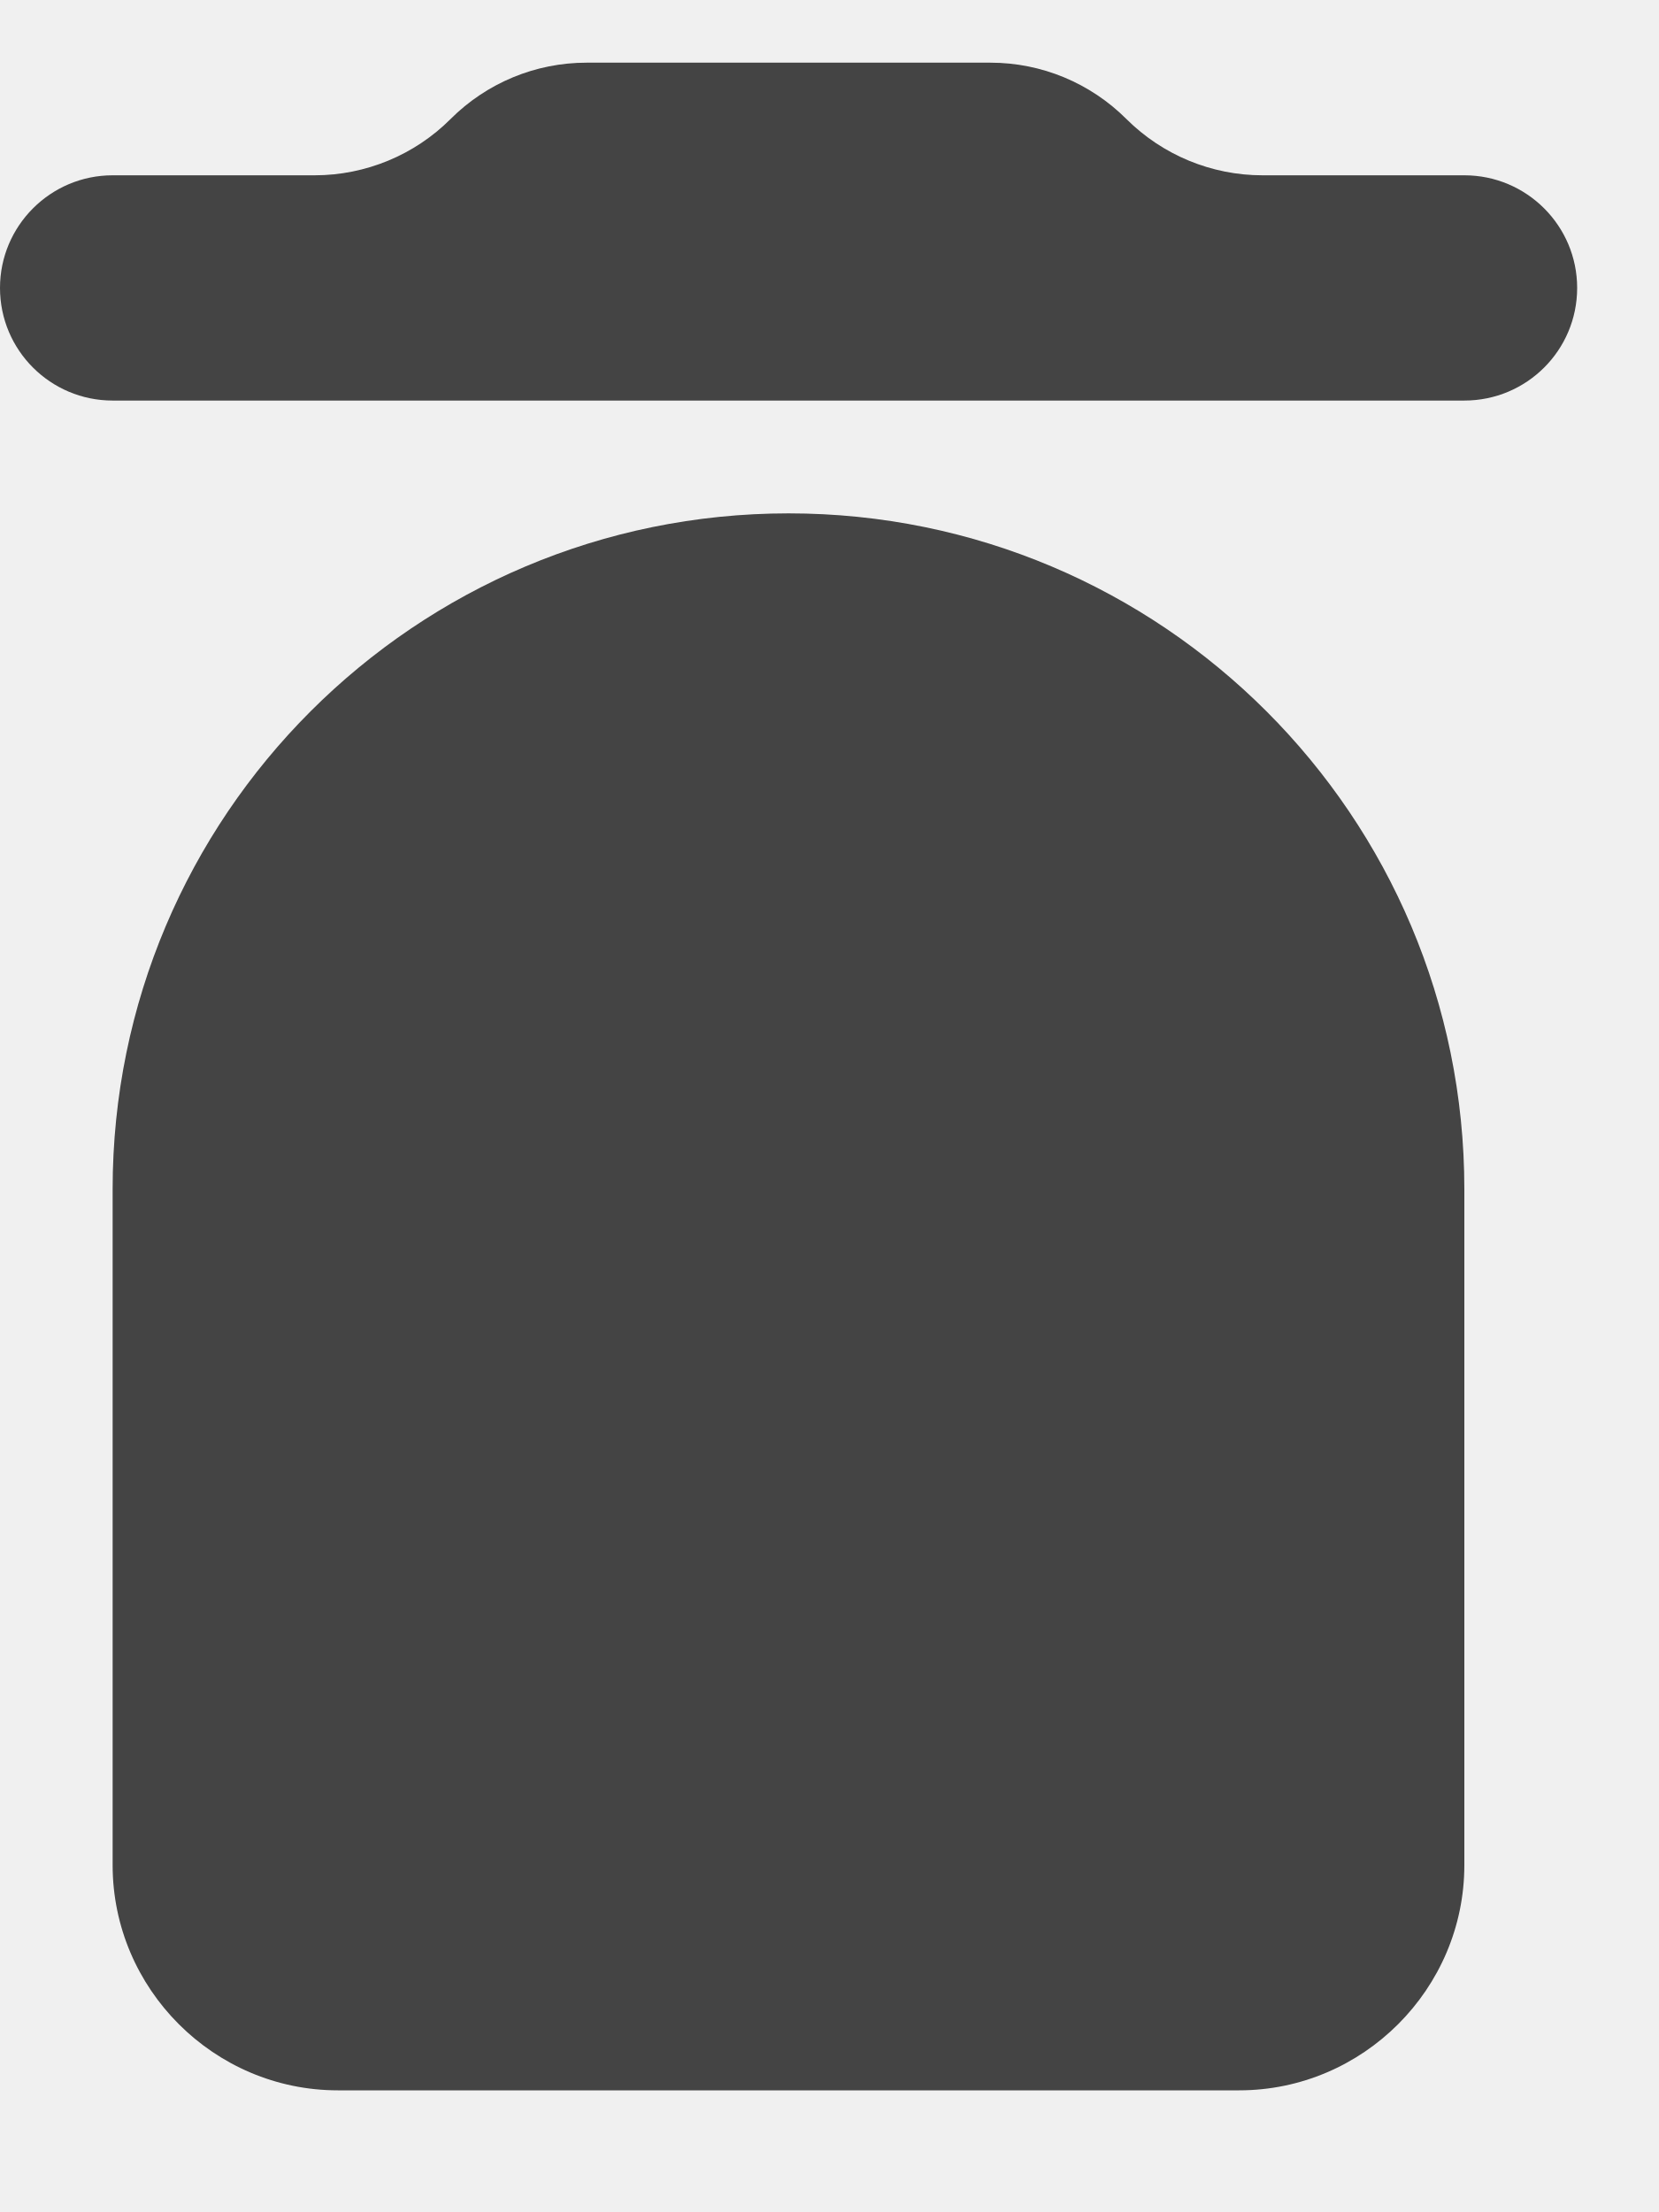
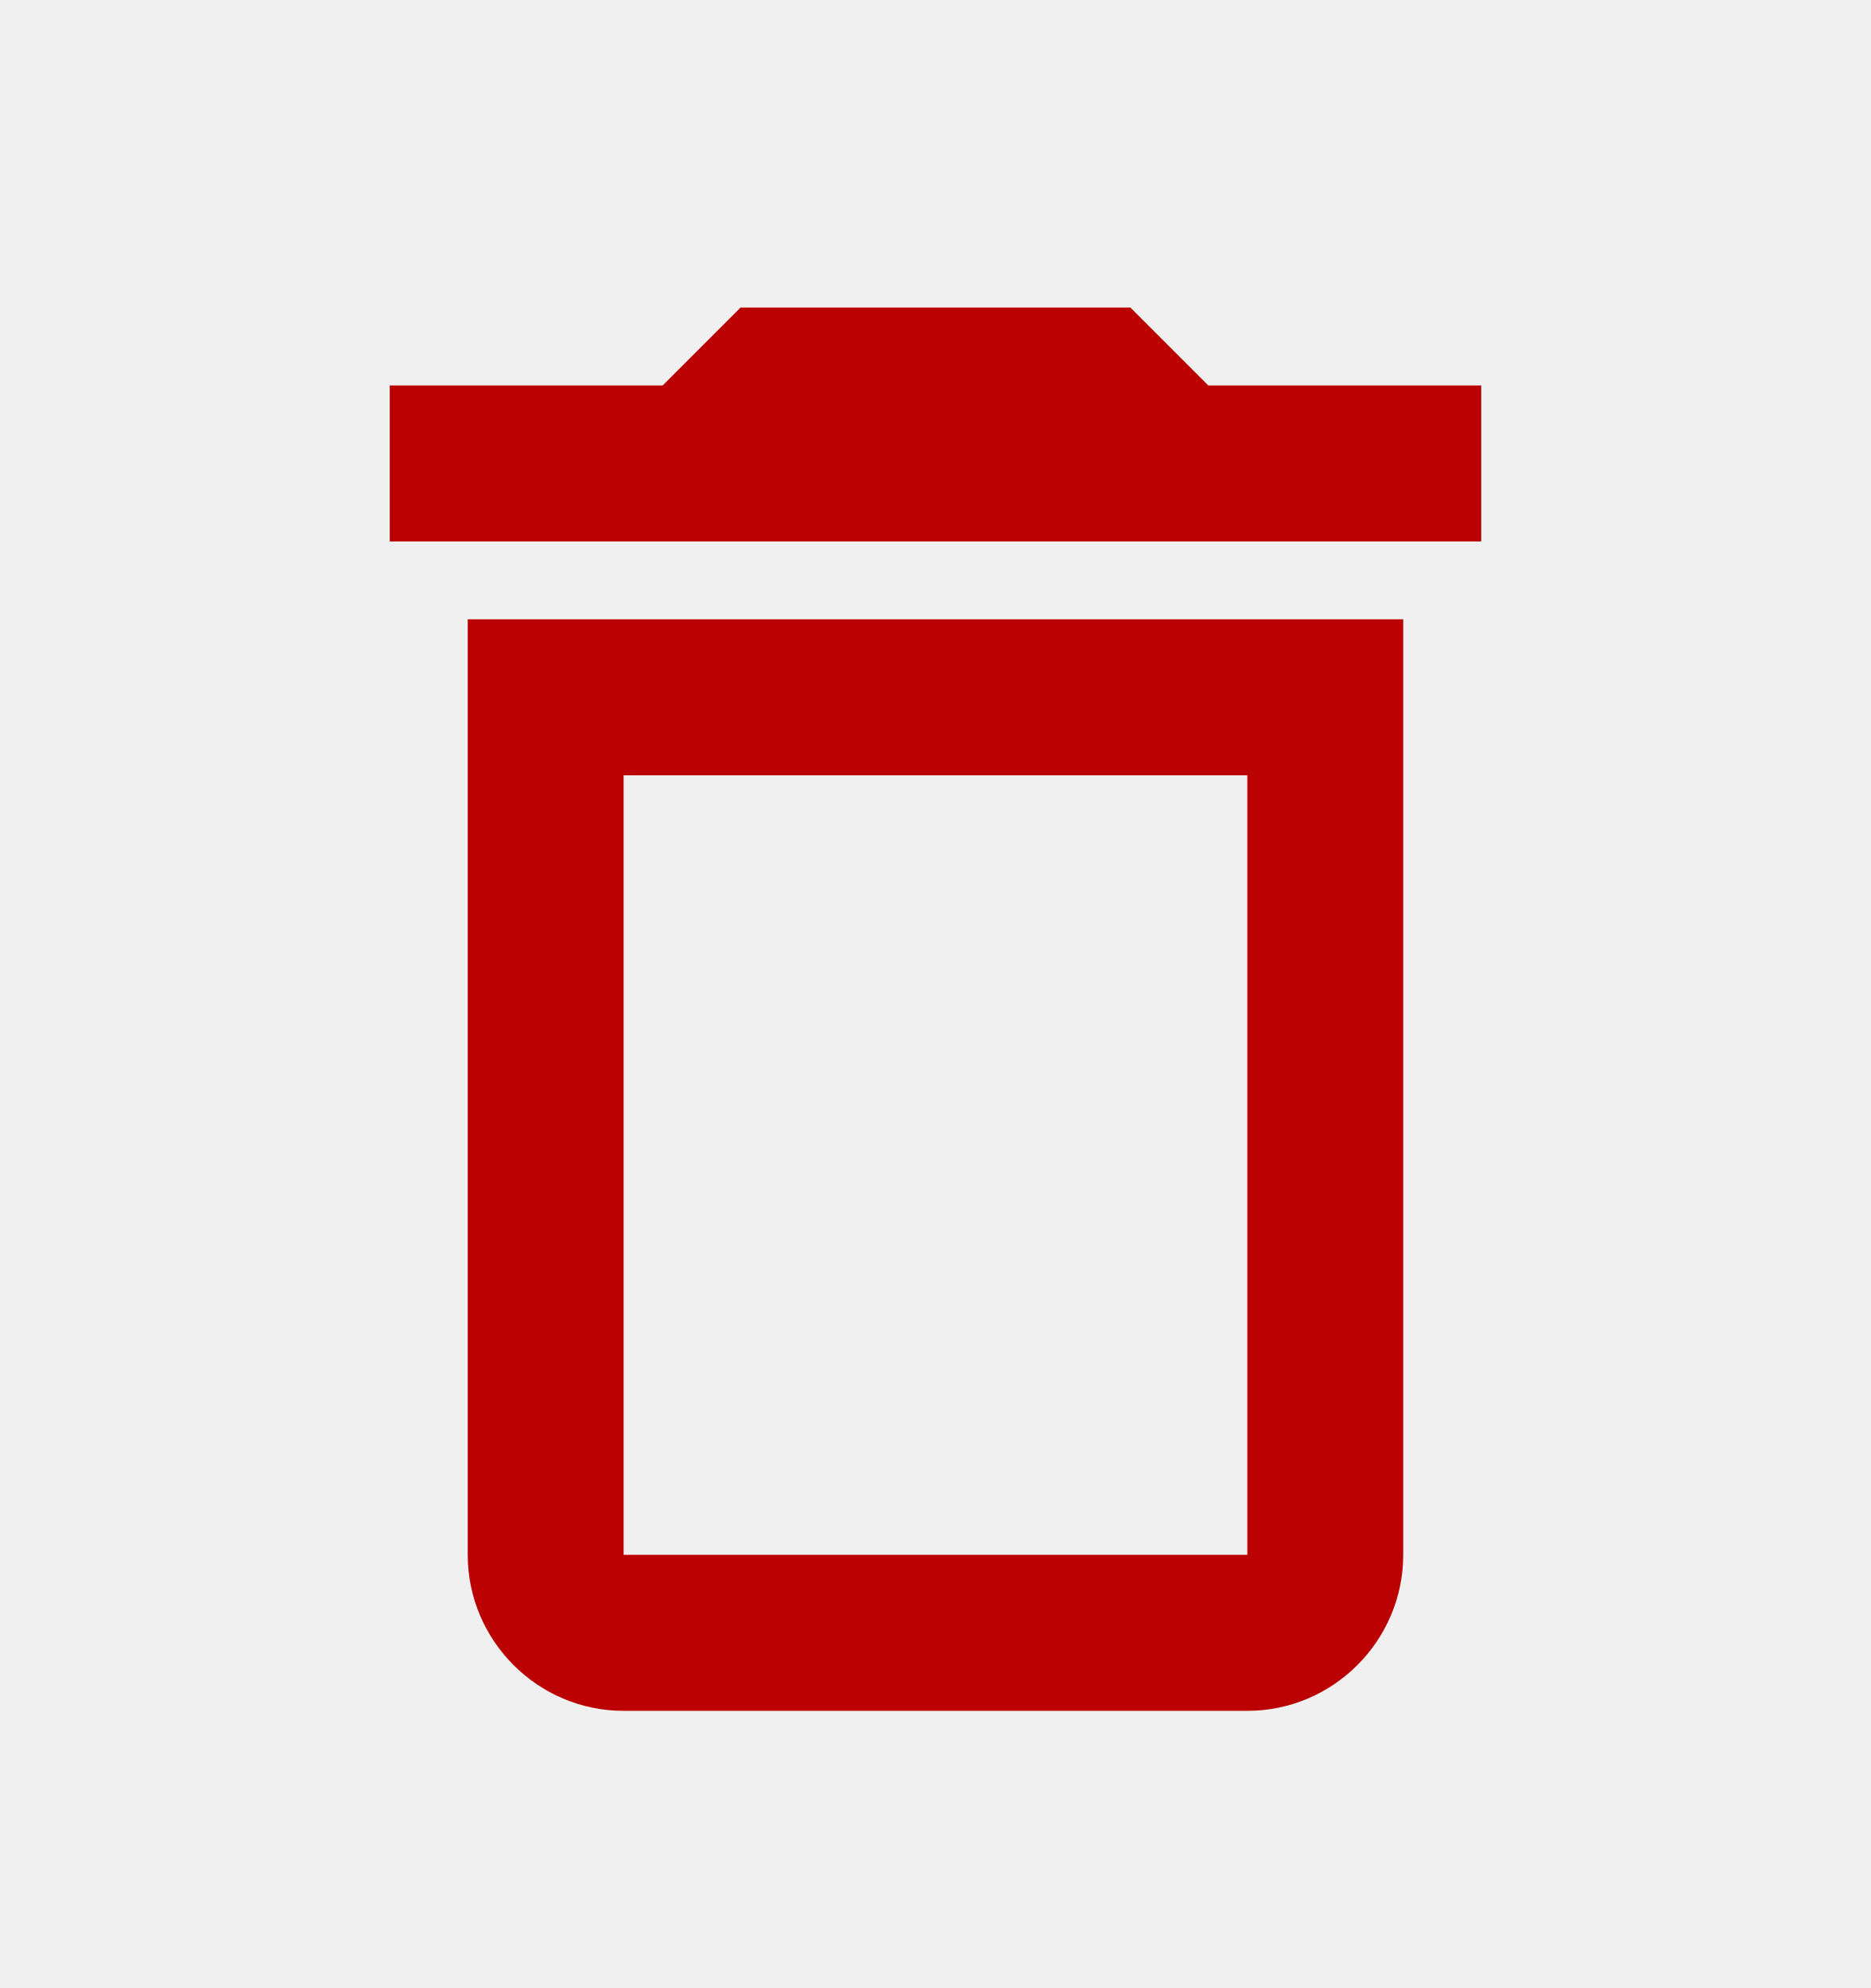
- <svg xmlns="http://www.w3.org/2000/svg" width="9" height="12" viewBox="0 0 9 12" fill="none">
-   <path d="M0.611 10.118C0.611 10.79 1.161 11.34 1.833 11.34H6.722C7.394 11.34 7.944 10.79 7.944 10.118V6.451C7.944 4.426 6.303 2.785 4.278 2.785C2.253 2.785 0.611 4.426 0.611 6.451V10.118ZM8.556 1.562C8.556 1.225 8.282 0.951 7.944 0.951H6.849C6.572 0.951 6.307 0.841 6.111 0.646C5.915 0.45 5.65 0.34 5.373 0.34H3.182C2.905 0.34 2.64 0.45 2.444 0.646C2.249 0.841 1.983 0.951 1.707 0.951H0.611C0.274 0.951 0 1.225 0 1.562C0 1.9 0.274 2.173 0.611 2.173H7.944C8.282 2.173 8.556 1.9 8.556 1.562Z" fill="#444444" />
+ <svg xmlns="http://www.w3.org/2000/svg" width="16" height="17" viewBox="0 0 16 17" fill="none">
+   <g clip-path="url(#clip0_7057_54421)">
+     <path d="M4 13.296C4 14.03 4.6 14.63 5.333 14.63H10.667C11.4 14.63 12 14.03 12 13.296V5.296H4V13.296ZM5.333 6.63H10.667V13.296H5.333V6.63ZM10.333 3.296L9.667 2.63H6.333L5.667 3.296H3.333V4.63H12.667V3.296H10.333Z" fill="#BA0000" />
+   </g>
+   <defs>
+     <clipPath id="clip0_7057_54421">
+       <rect width="16" height="16" fill="white" transform="translate(0 0.629639)" />
+     </clipPath>
+   </defs>
</svg>
